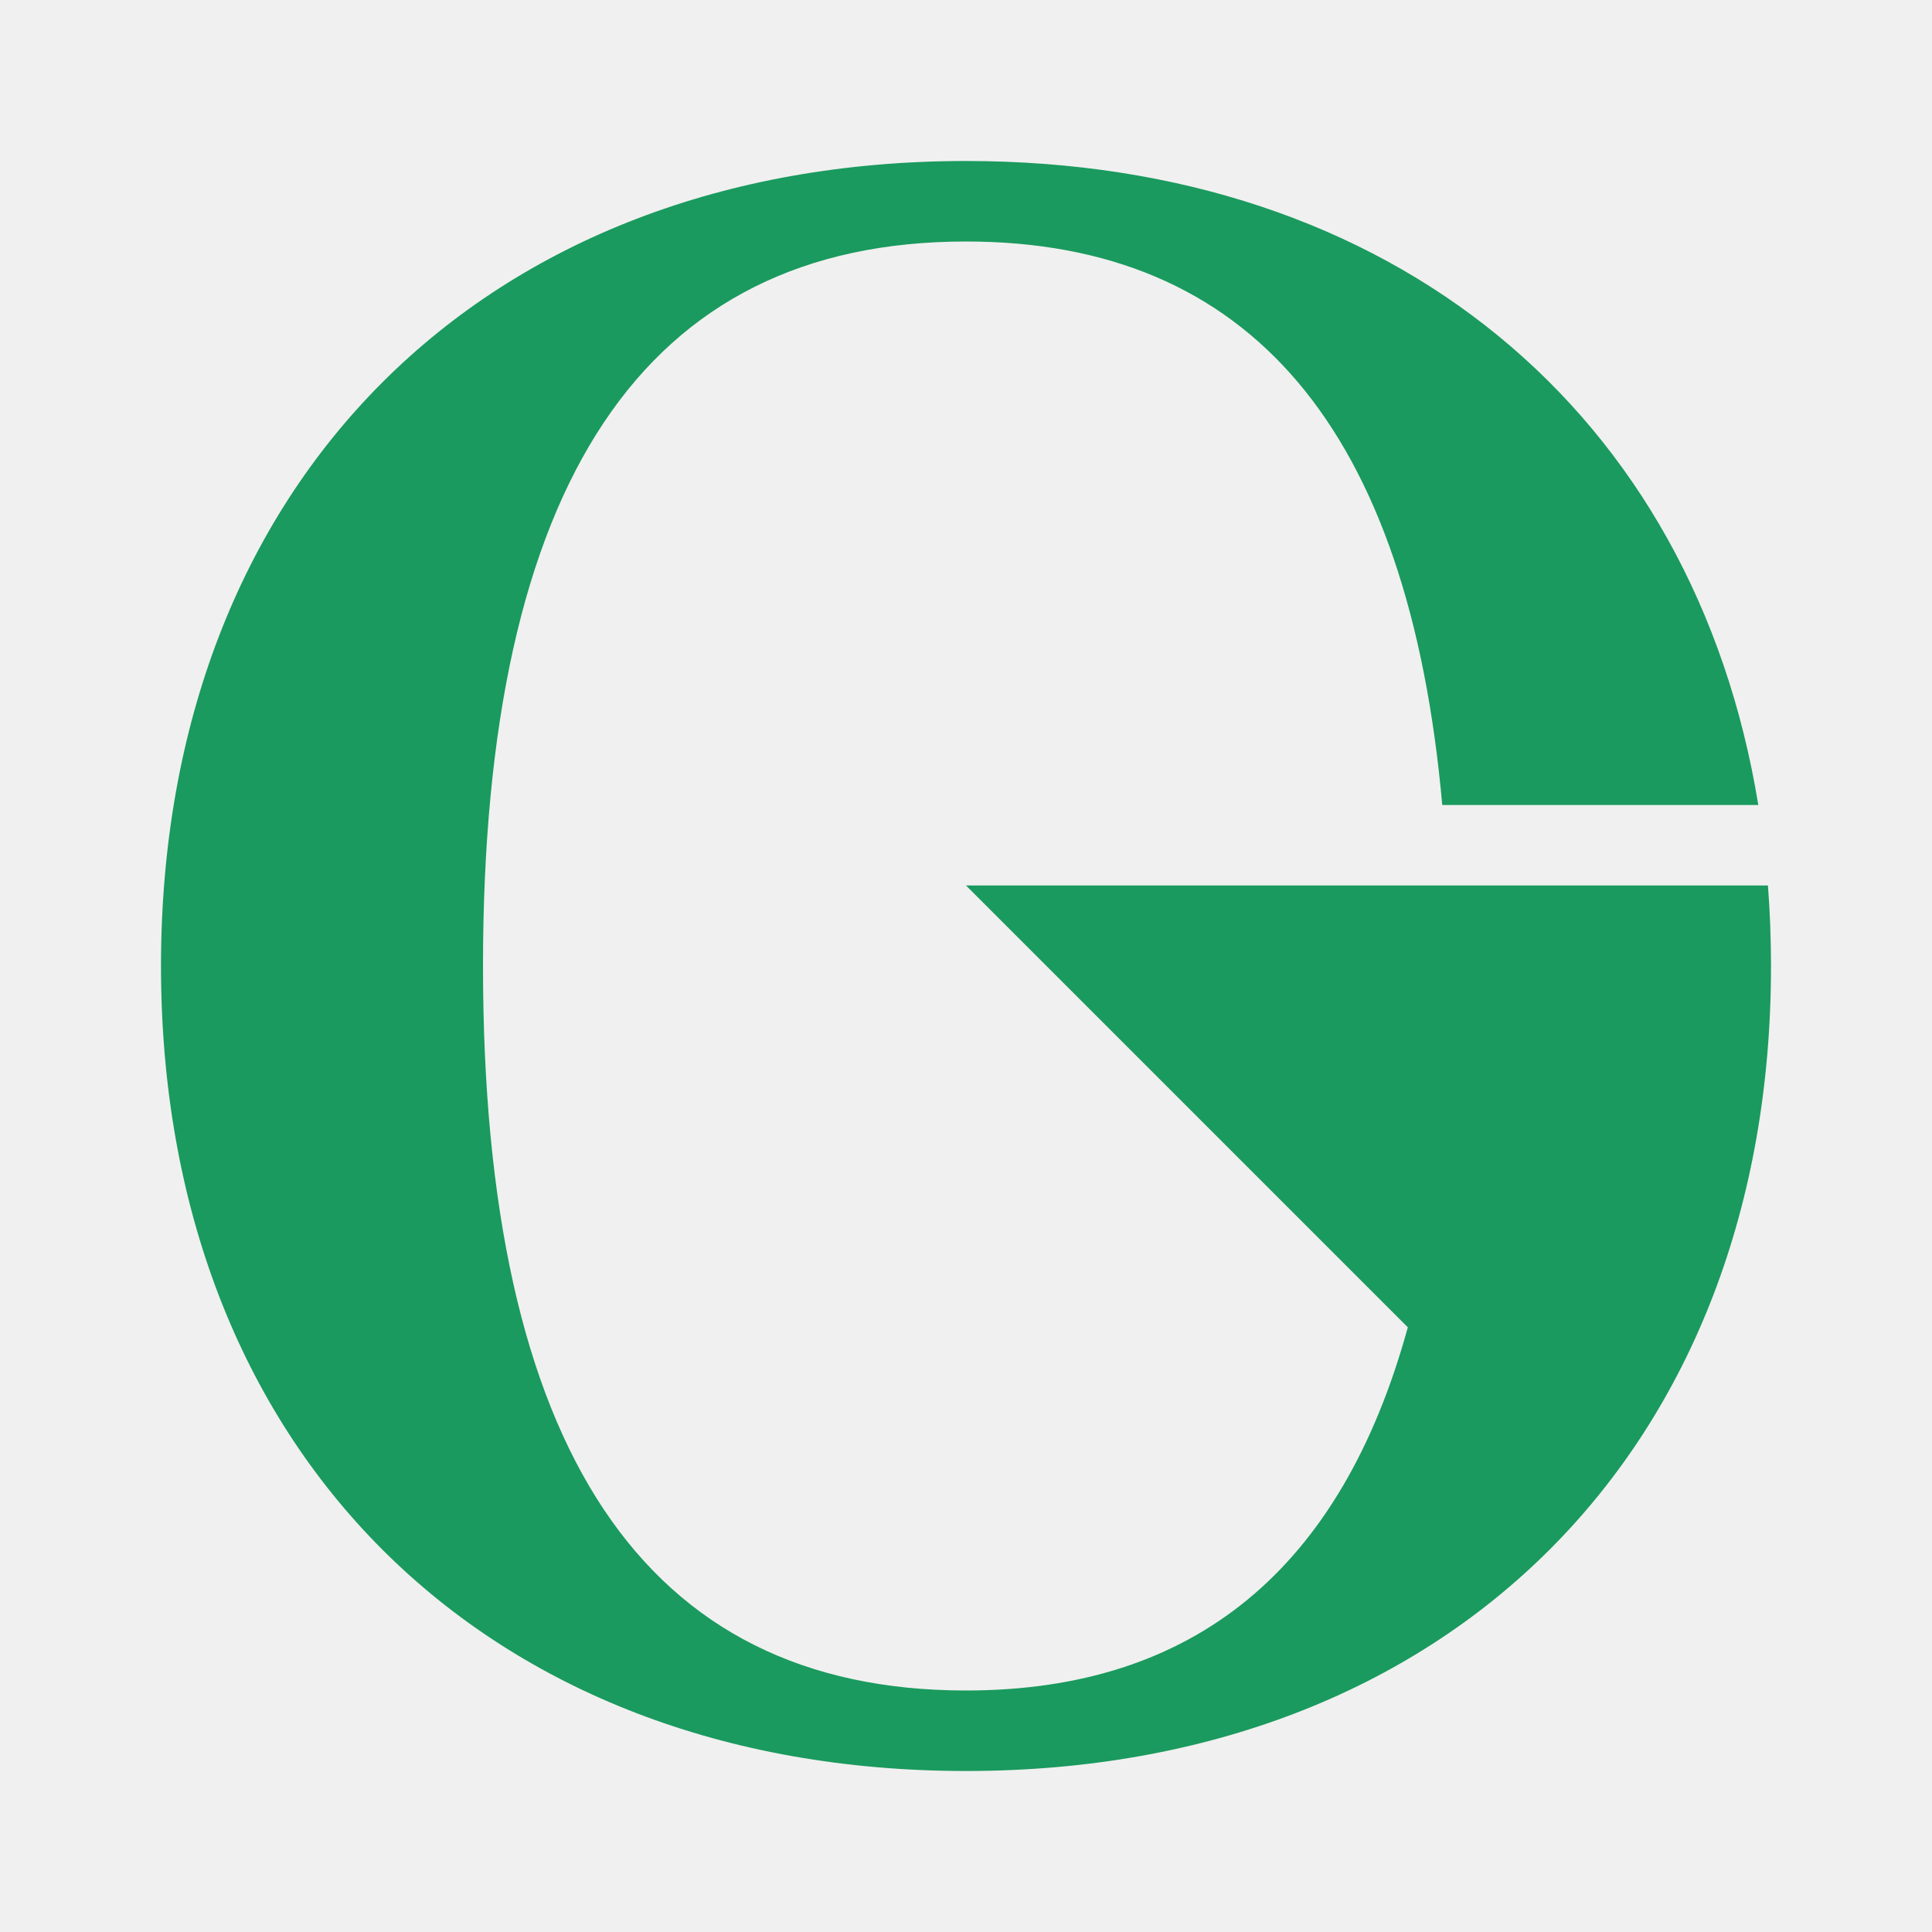
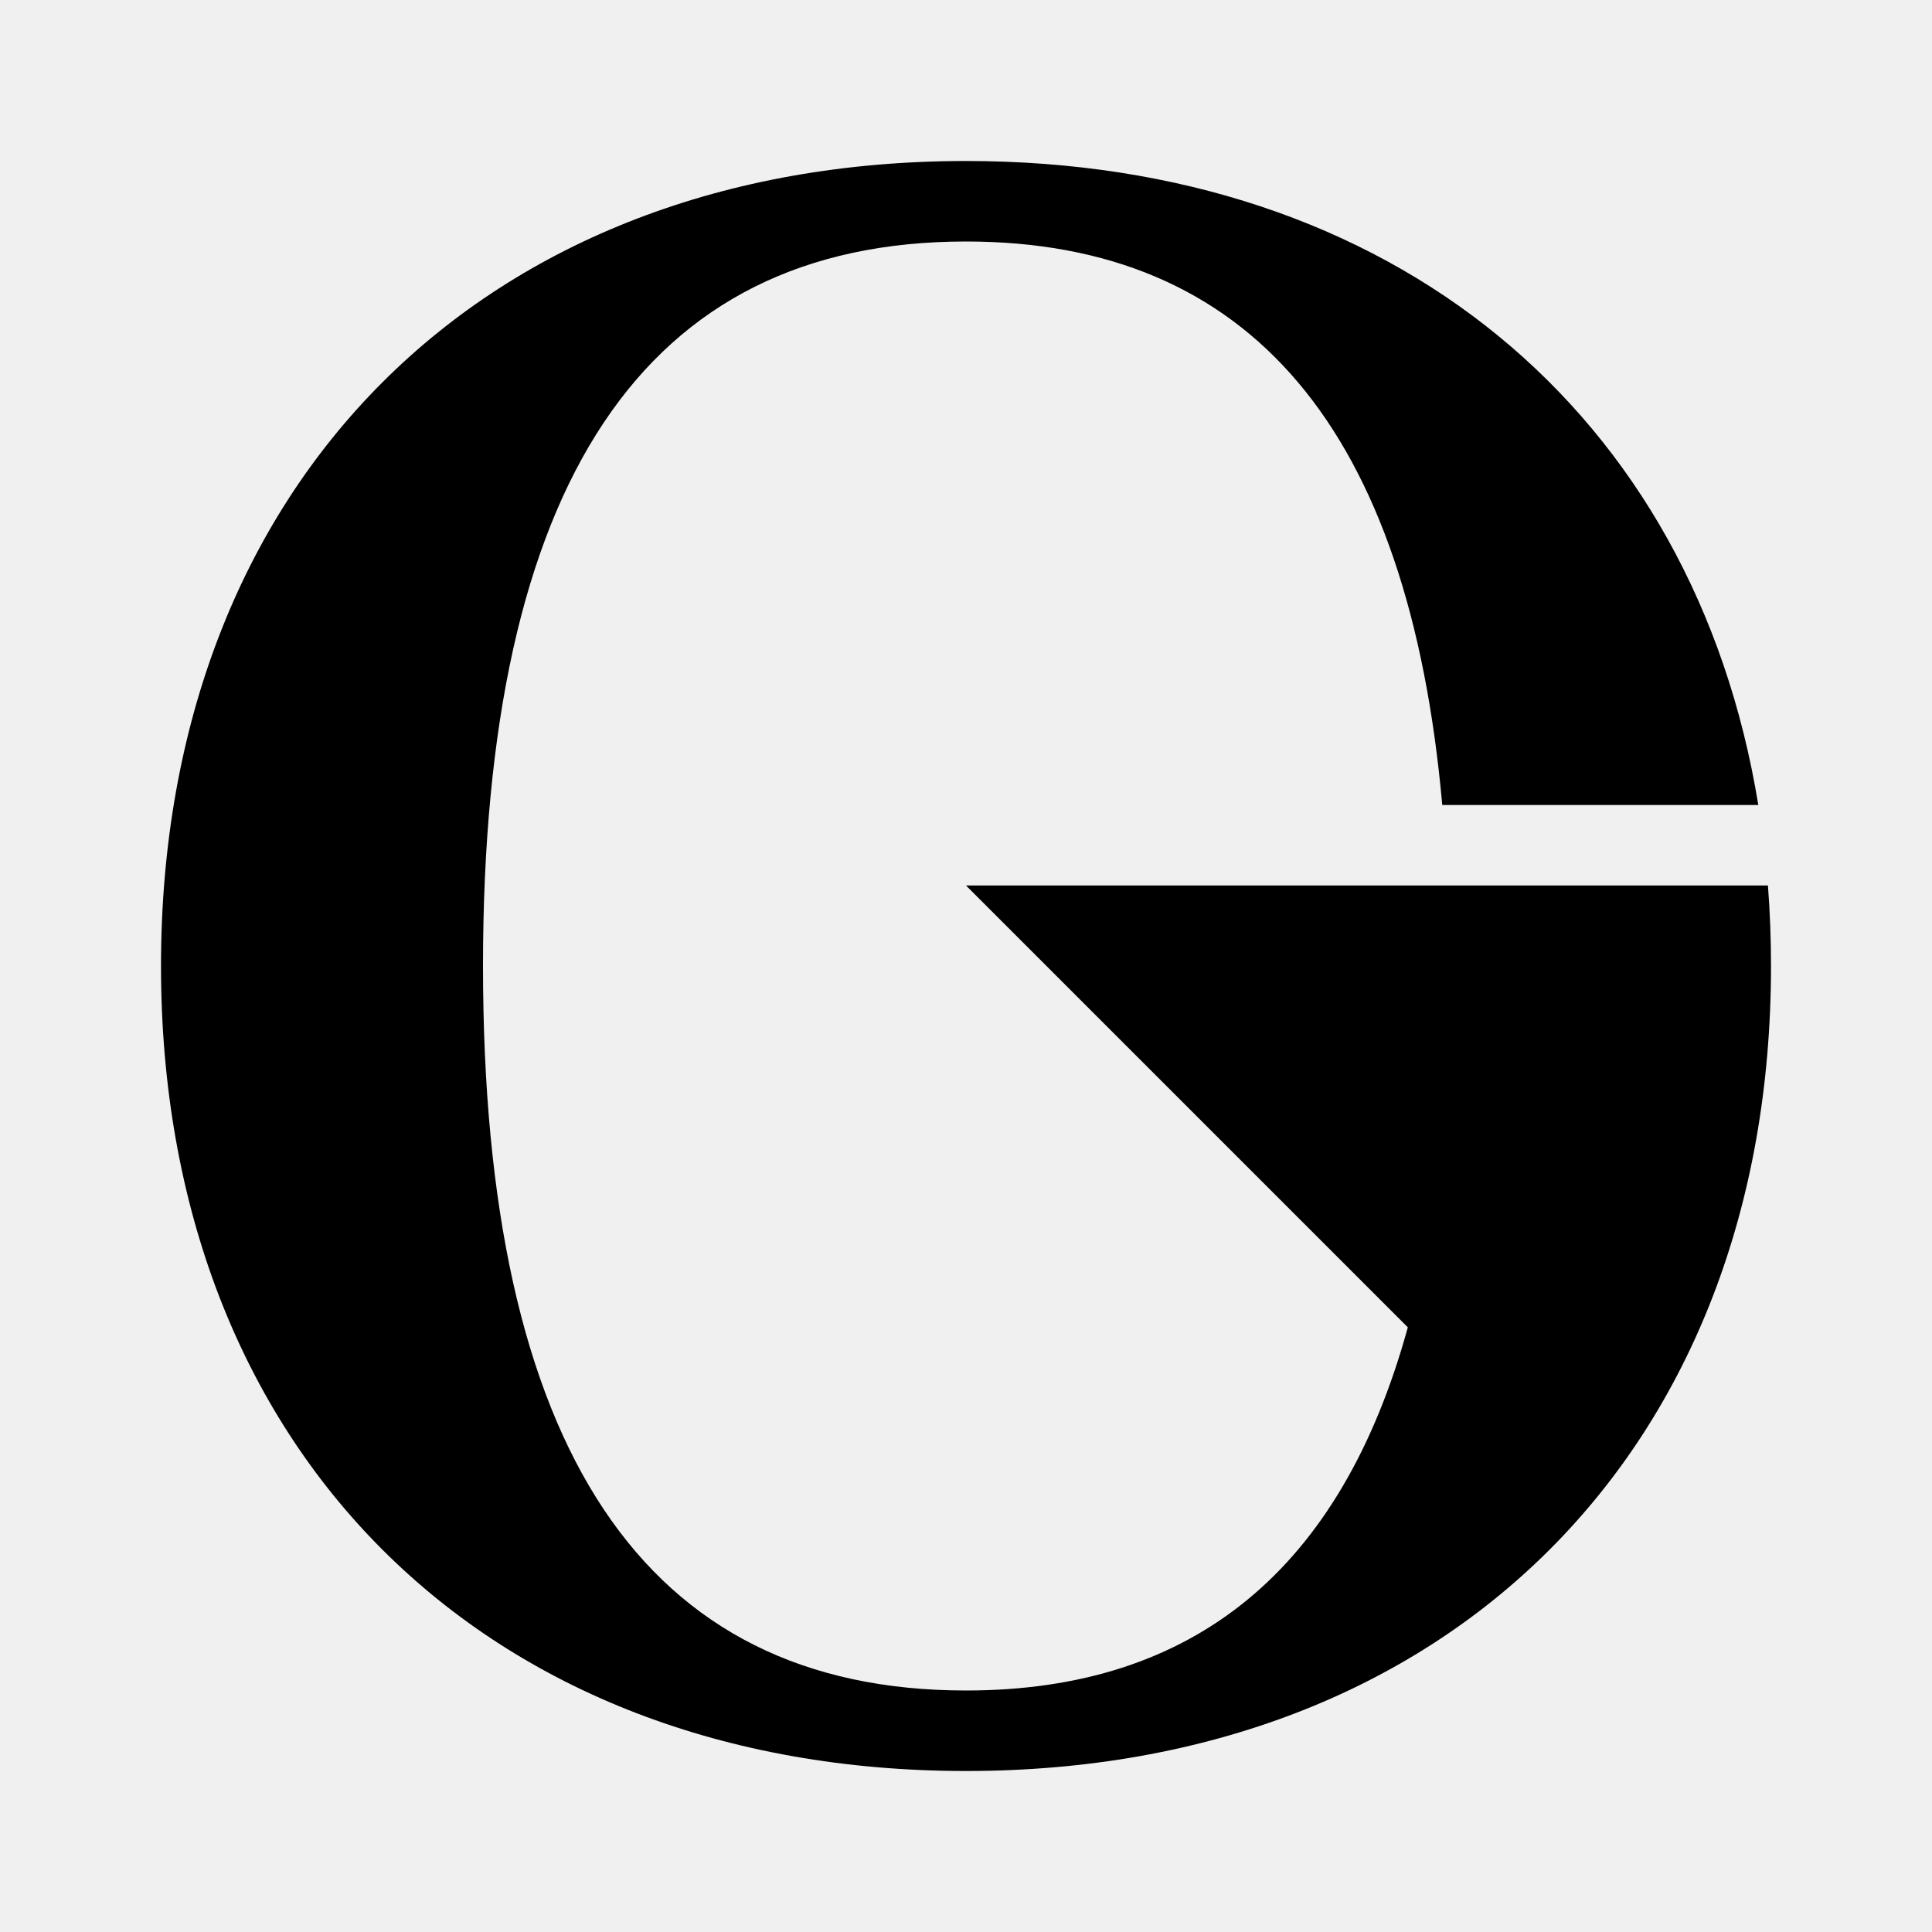
<svg xmlns="http://www.w3.org/2000/svg" width="32" height="32" viewBox="0 0 240 240" fill="none">
  <style>
-     path { fill: #1A9A5E; }
+     path { fill: #000000; }
    @media (prefers-color-scheme: dark) {
-       path { fill: #1A9A5E; }
+       path { fill: #FFFFFF; }
    }
  </style>
  <path d="M120 220C180 220 220 180 220 120C220 116.601 219.872 113.267 219.619 110H120L174.885 164.885C166.615 194.962 148.321 210 120 210C80 210 60 180 60 120C60 60 80 30 120 30C155.277 30 174.998 53.333 179.163 100H218.423C210.472 51.276 173.055 20 120 20C60 20 20 60 20 120C20 180 60 220 120 220Z" />
</svg>
